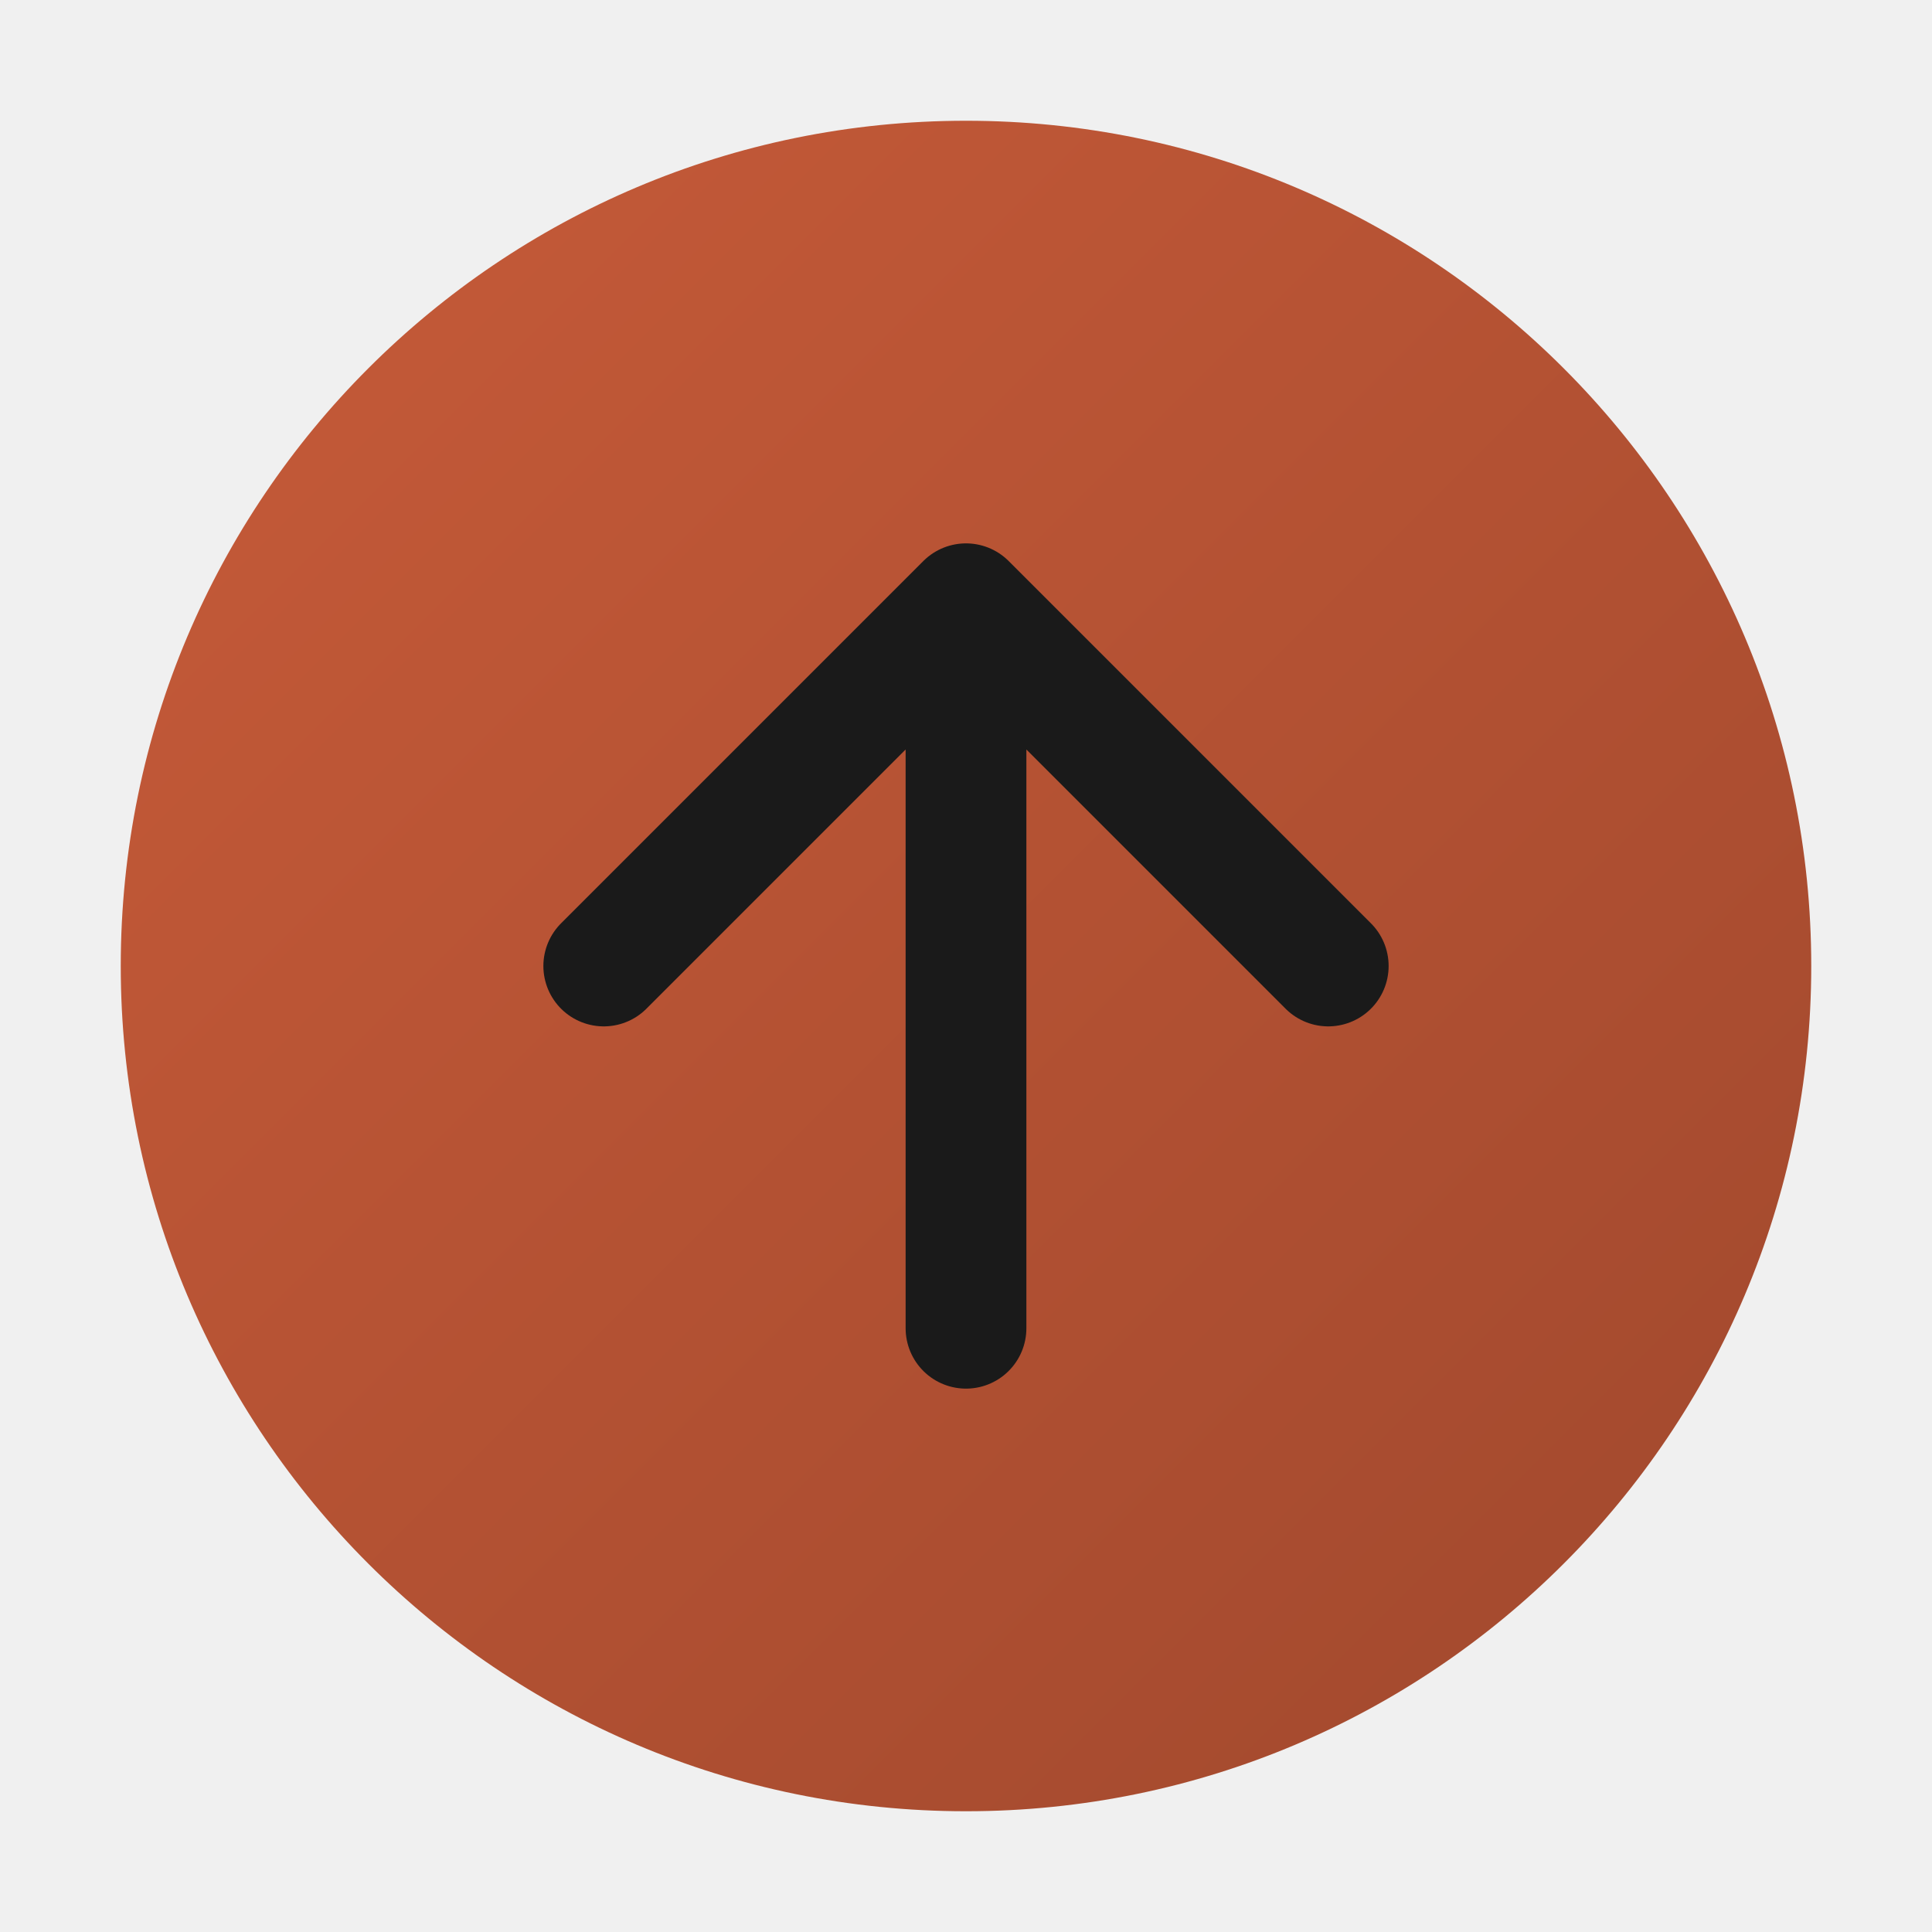
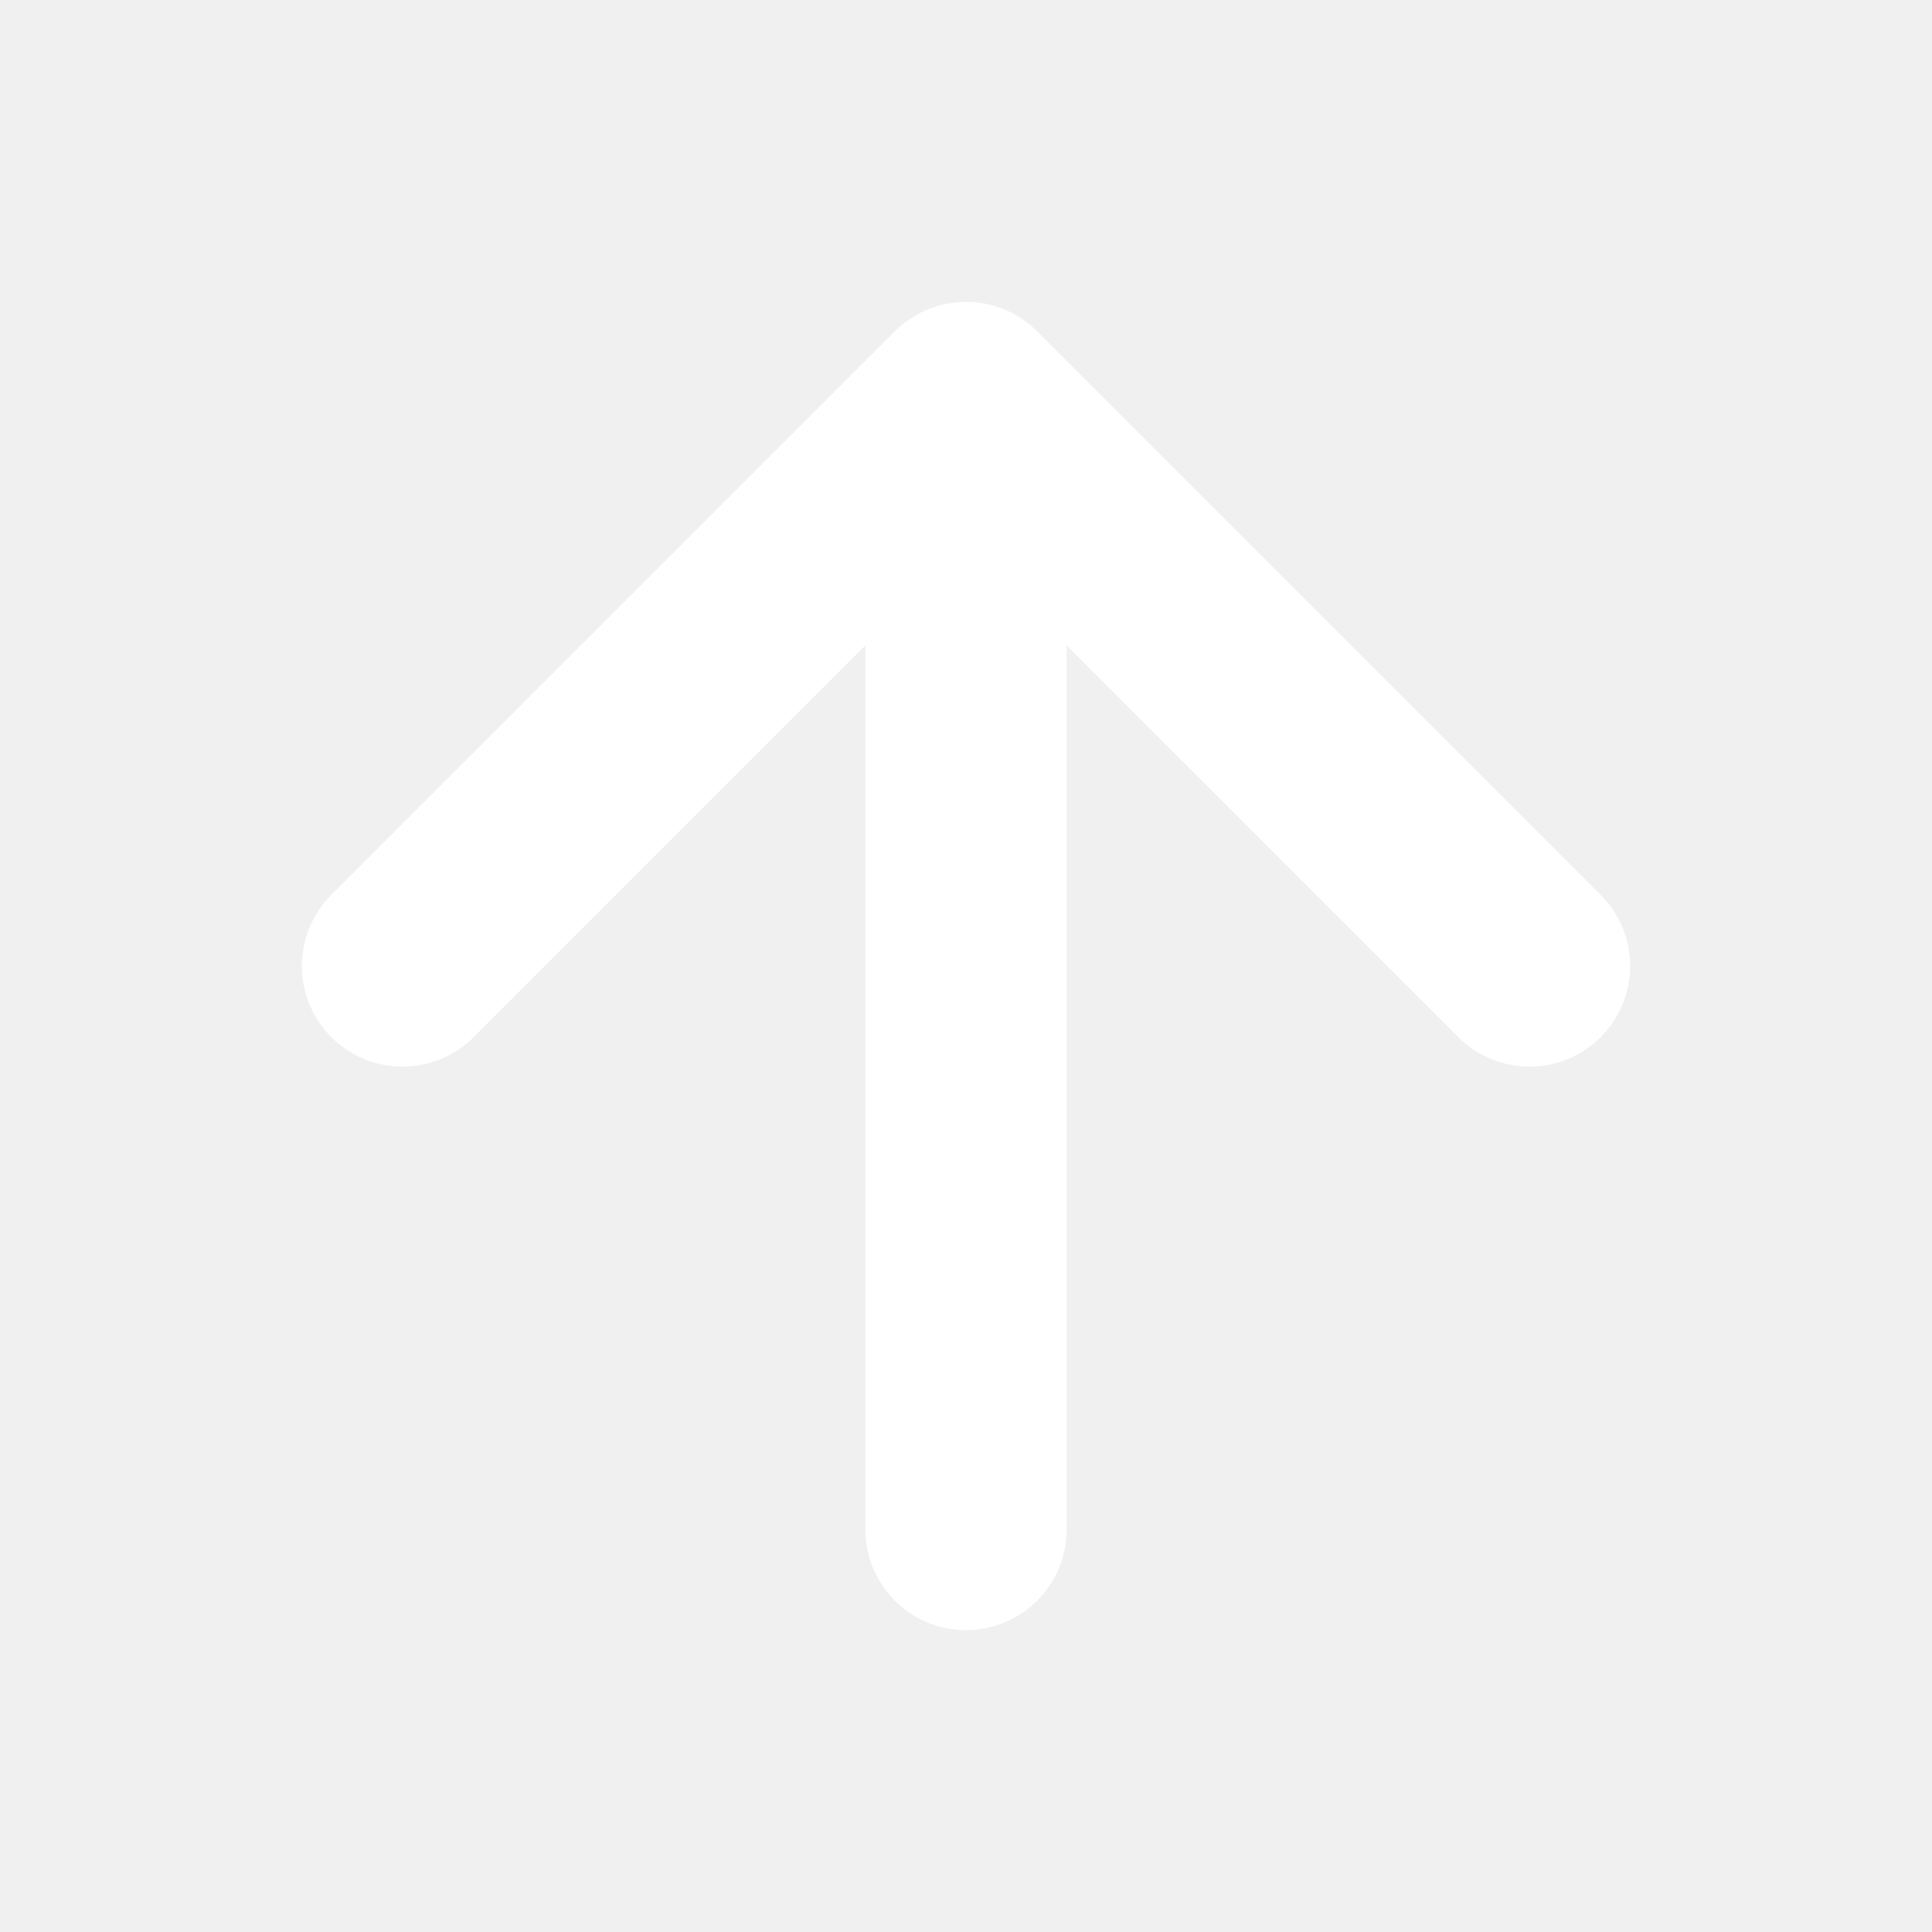
- <svg xmlns="http://www.w3.org/2000/svg" width="64" height="64" viewBox="0 0 64 64" fill="none">
-   <defs>
-     <linearGradient id="grad-arrow" x1="0%" y1="0%" x2="100%" y2="100%">
-       <stop offset="0%" style="stop-color:#C75B39;stop-opacity:1" />
-       <stop offset="100%" style="stop-color:#A0482D;stop-opacity:1" />
-     </linearGradient>
-   </defs>
-   <circle cx="32" cy="32" r="28" fill="url(#grad-arrow)" />
-   <path d="M32 44V20M32 20L20 32M32 20L44 32" stroke="#1A1A1A" stroke-width="4" stroke-linecap="round" stroke-linejoin="round" />
+ <svg xmlns="http://www.w3.org/2000/svg" width="24" height="24" viewBox="0 0 24 24" fill="none">
+   <path d="M12 5V19M12 5L5 12M12 5L19 12" stroke="#FFFFFF" stroke-width="2.5" stroke-linecap="round" stroke-linejoin="round" />
</svg>
